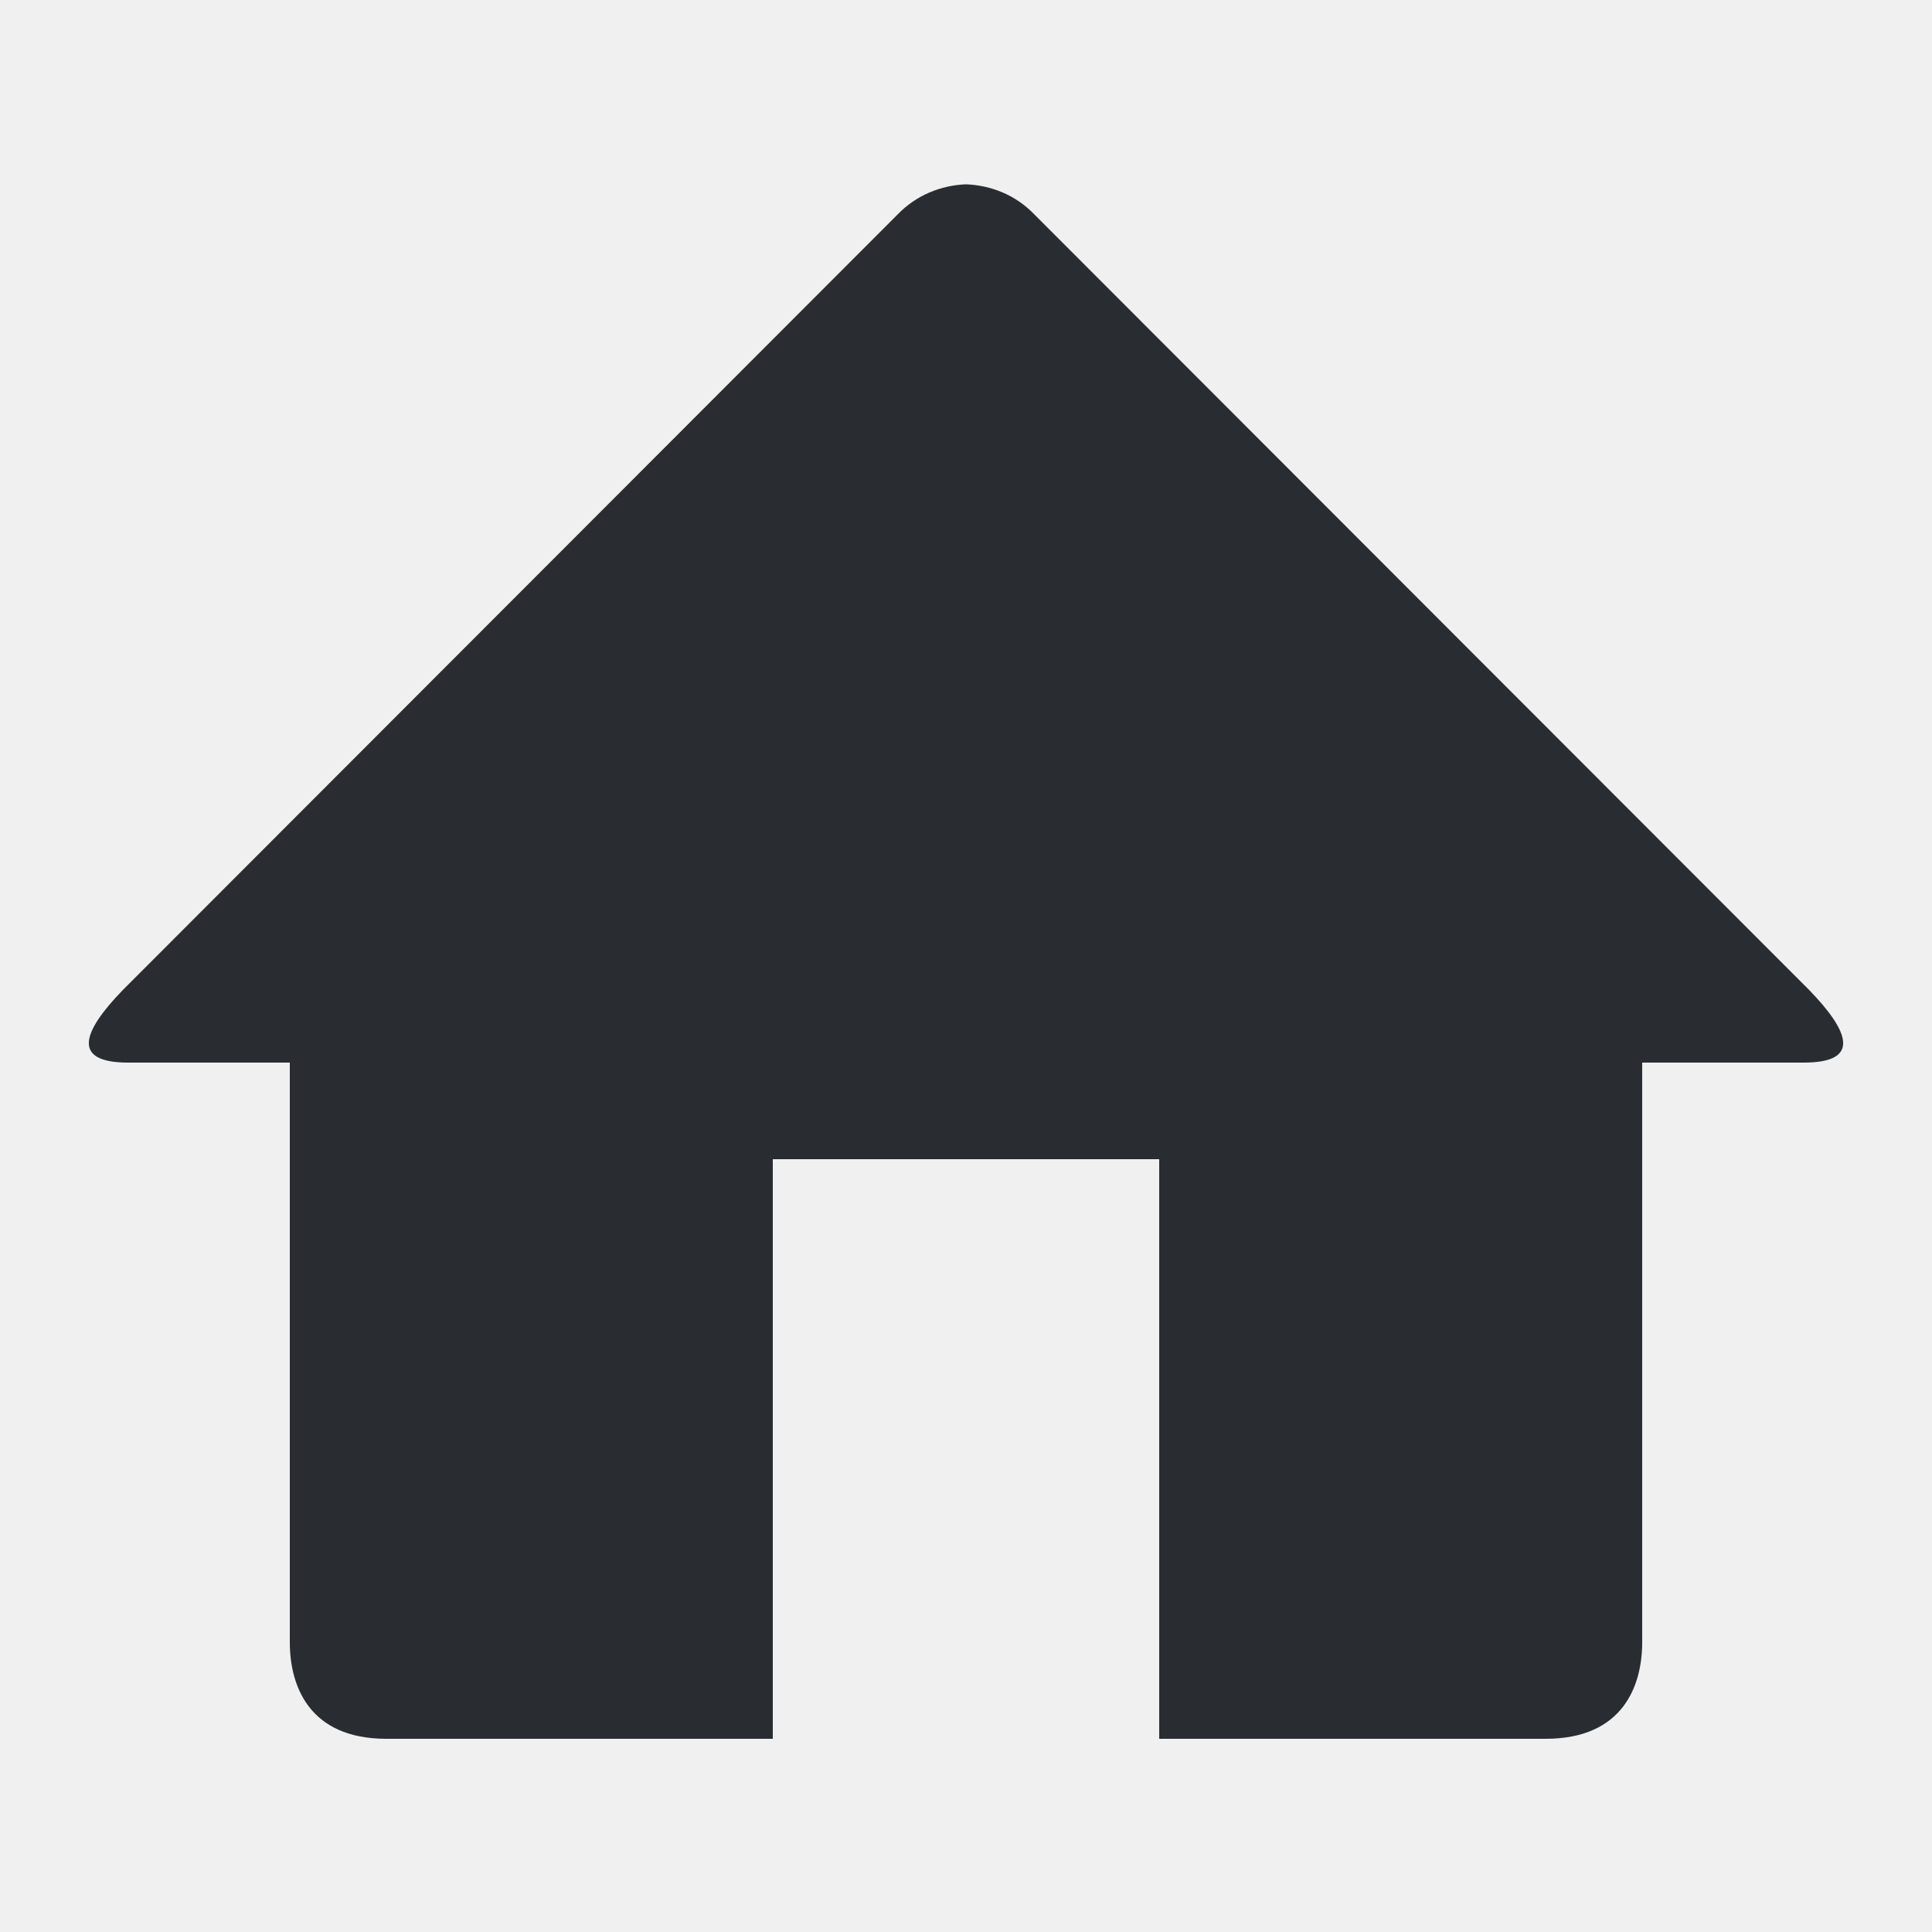
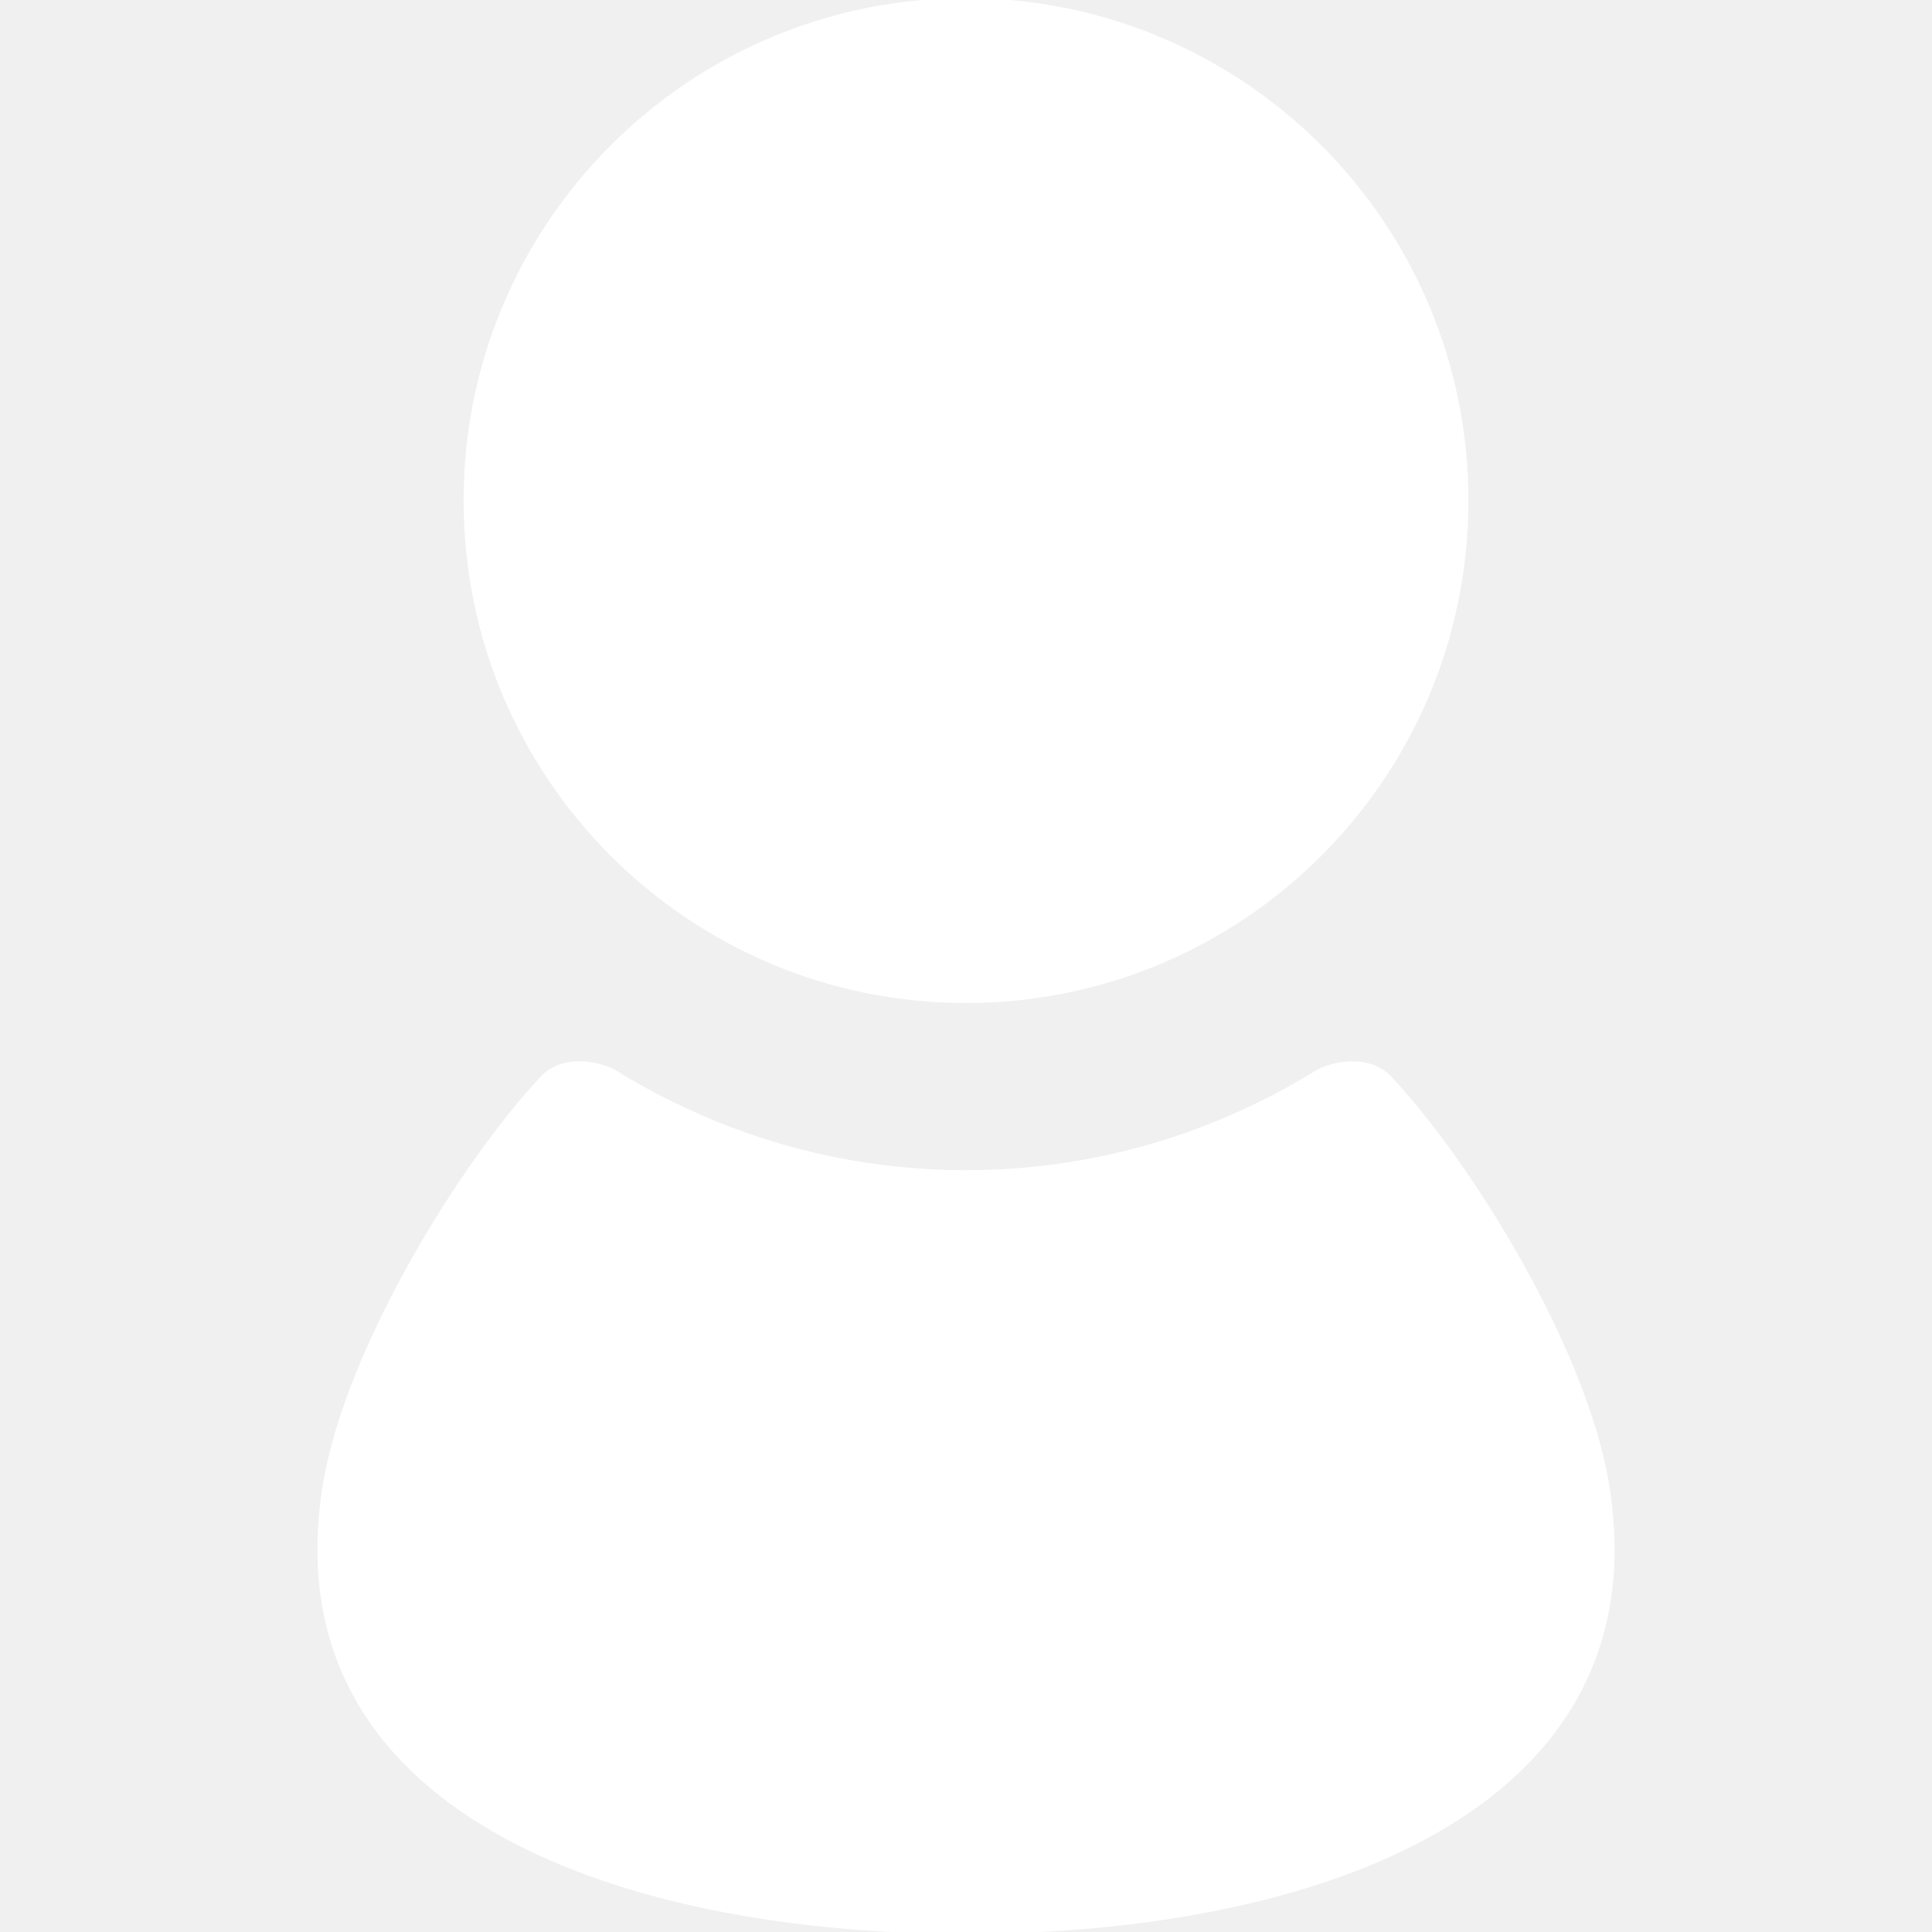
- <svg xmlns="http://www.w3.org/2000/svg" fill="#292D32" width="800px" height="800px" viewBox="0 0 20 20">
+ <svg xmlns="http://www.w3.org/2000/svg" height="800px" width="800px" version="1.1" id="_x32_" viewBox="0 0 512 512" xml:space="preserve" fill="#fff" stroke="#fff">
  <g id="SVGRepo_bgCarrier" stroke-width="0" />
  <g id="SVGRepo_tracerCarrier" stroke-linecap="round" stroke-linejoin="round" />
  <g id="SVGRepo_iconCarrier">
-     <path d="M18.672 11H17v6c0 .445-.194 1-1 1h-4v-6H8v6H4c-.806 0-1-.555-1-1v-6H1.328c-.598 0-.47-.324-.06-.748L9.292 2.22c.195-.202.451-.302.708-.312.257.01.513.109.708.312l8.023 8.031c.411.425.539.749-.059.749z" />
+     <style type="text/css"> .st0{fill:#fff;} </style>
+     <g>
+       <path class="st0" d="M256,265.308c73.252,0,132.644-59.391,132.644-132.654C388.644,59.412,329.252,0,256,0 c-73.262,0-132.643,59.412-132.643,132.654C123.357,205.917,182.738,265.308,256,265.308z" />
+       <path class="st0" d="M425.874,393.104c-5.922-35.474-36-84.509-57.552-107.465c-5.829-6.212-15.948-3.628-19.504-1.427 c-27.04,16.672-58.782,26.399-92.819,26.399c-34.036,0-65.778-9.727-92.818-26.399c-3.555-2.201-13.675-4.785-19.505,1.427 c-21.55,22.956-51.628,71.991-57.551,107.465C71.573,480.444,164.877,512,256,512C347.123,512,440.427,480.444,425.874,393.104z" />
+     </g>
  </g>
</svg>
